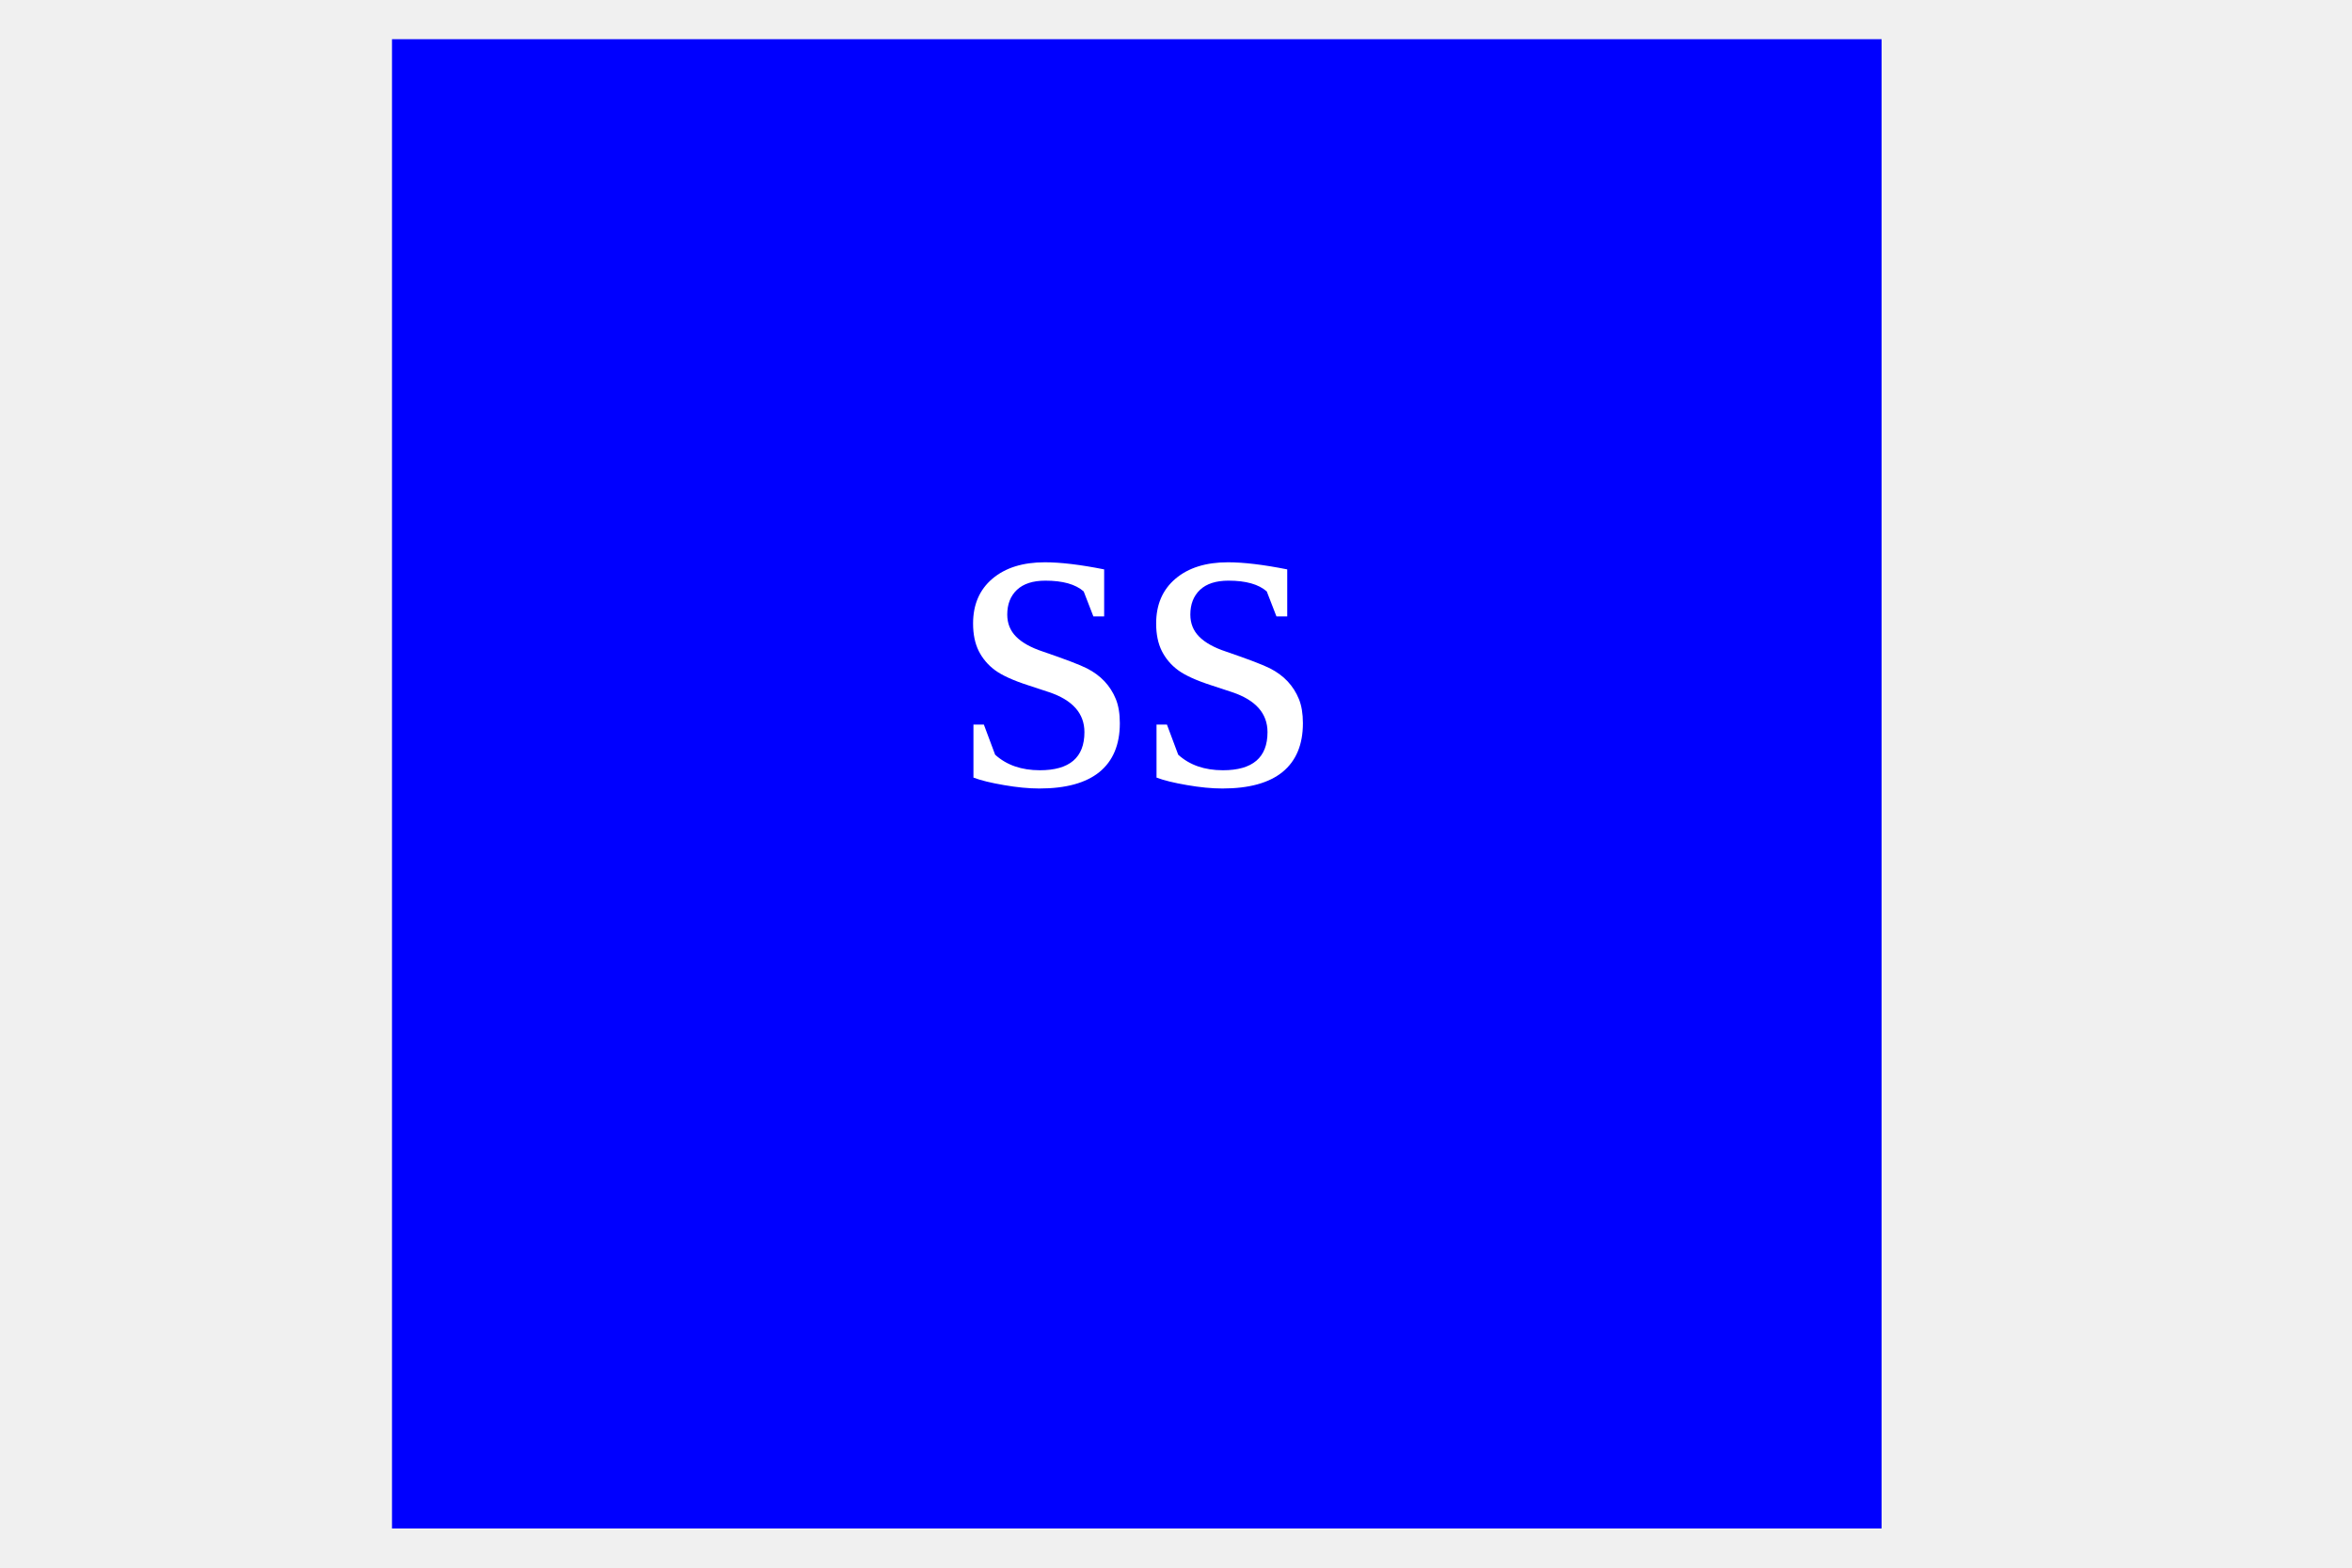
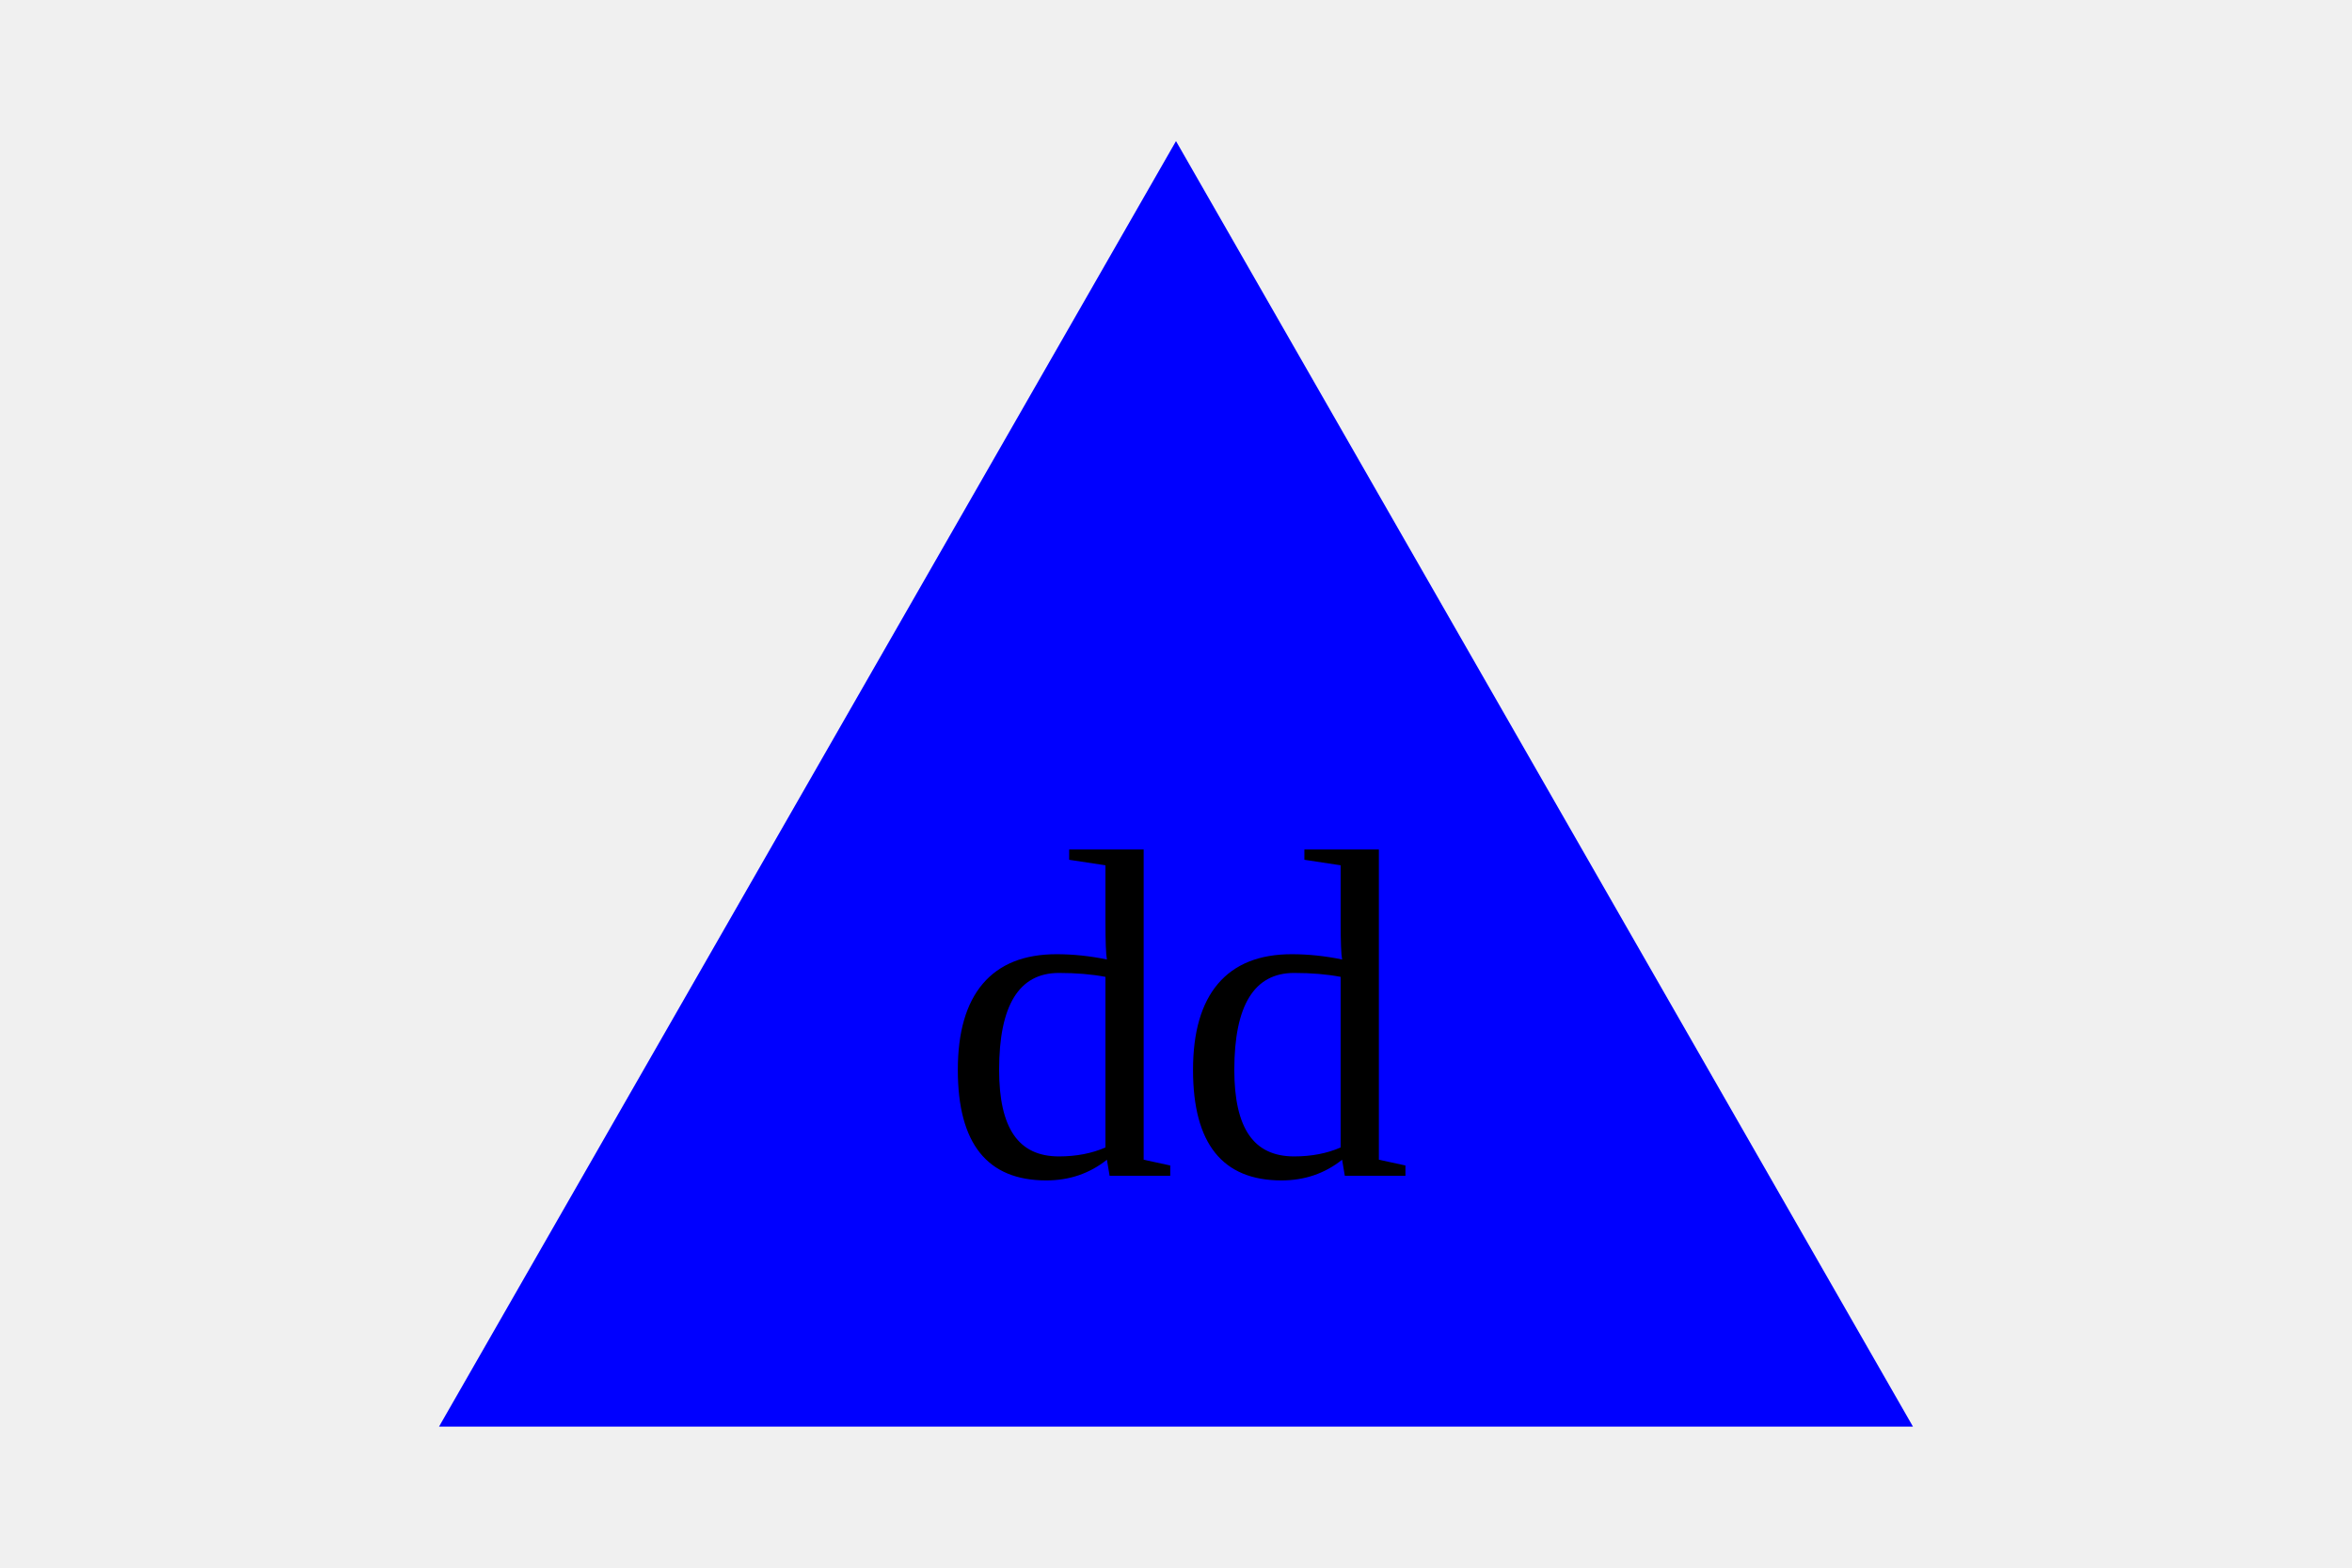
<svg xmlns="http://www.w3.org/2000/svg" version="1.1" height="200" width="300">
-   <rect x="50" y="5" width="190" height="190" fill="blue" />
-   <text x="145" y="100" text-anchor="middle" style="font-size:60; fill: white;">ss</text>
+   <polygon points="150, 18 244, 182 56, 182" fill="blue" />
+   <text x="150" y="150" text-anchor="middle" style="font-size:60; fill: black;">dd</text>
</svg>
